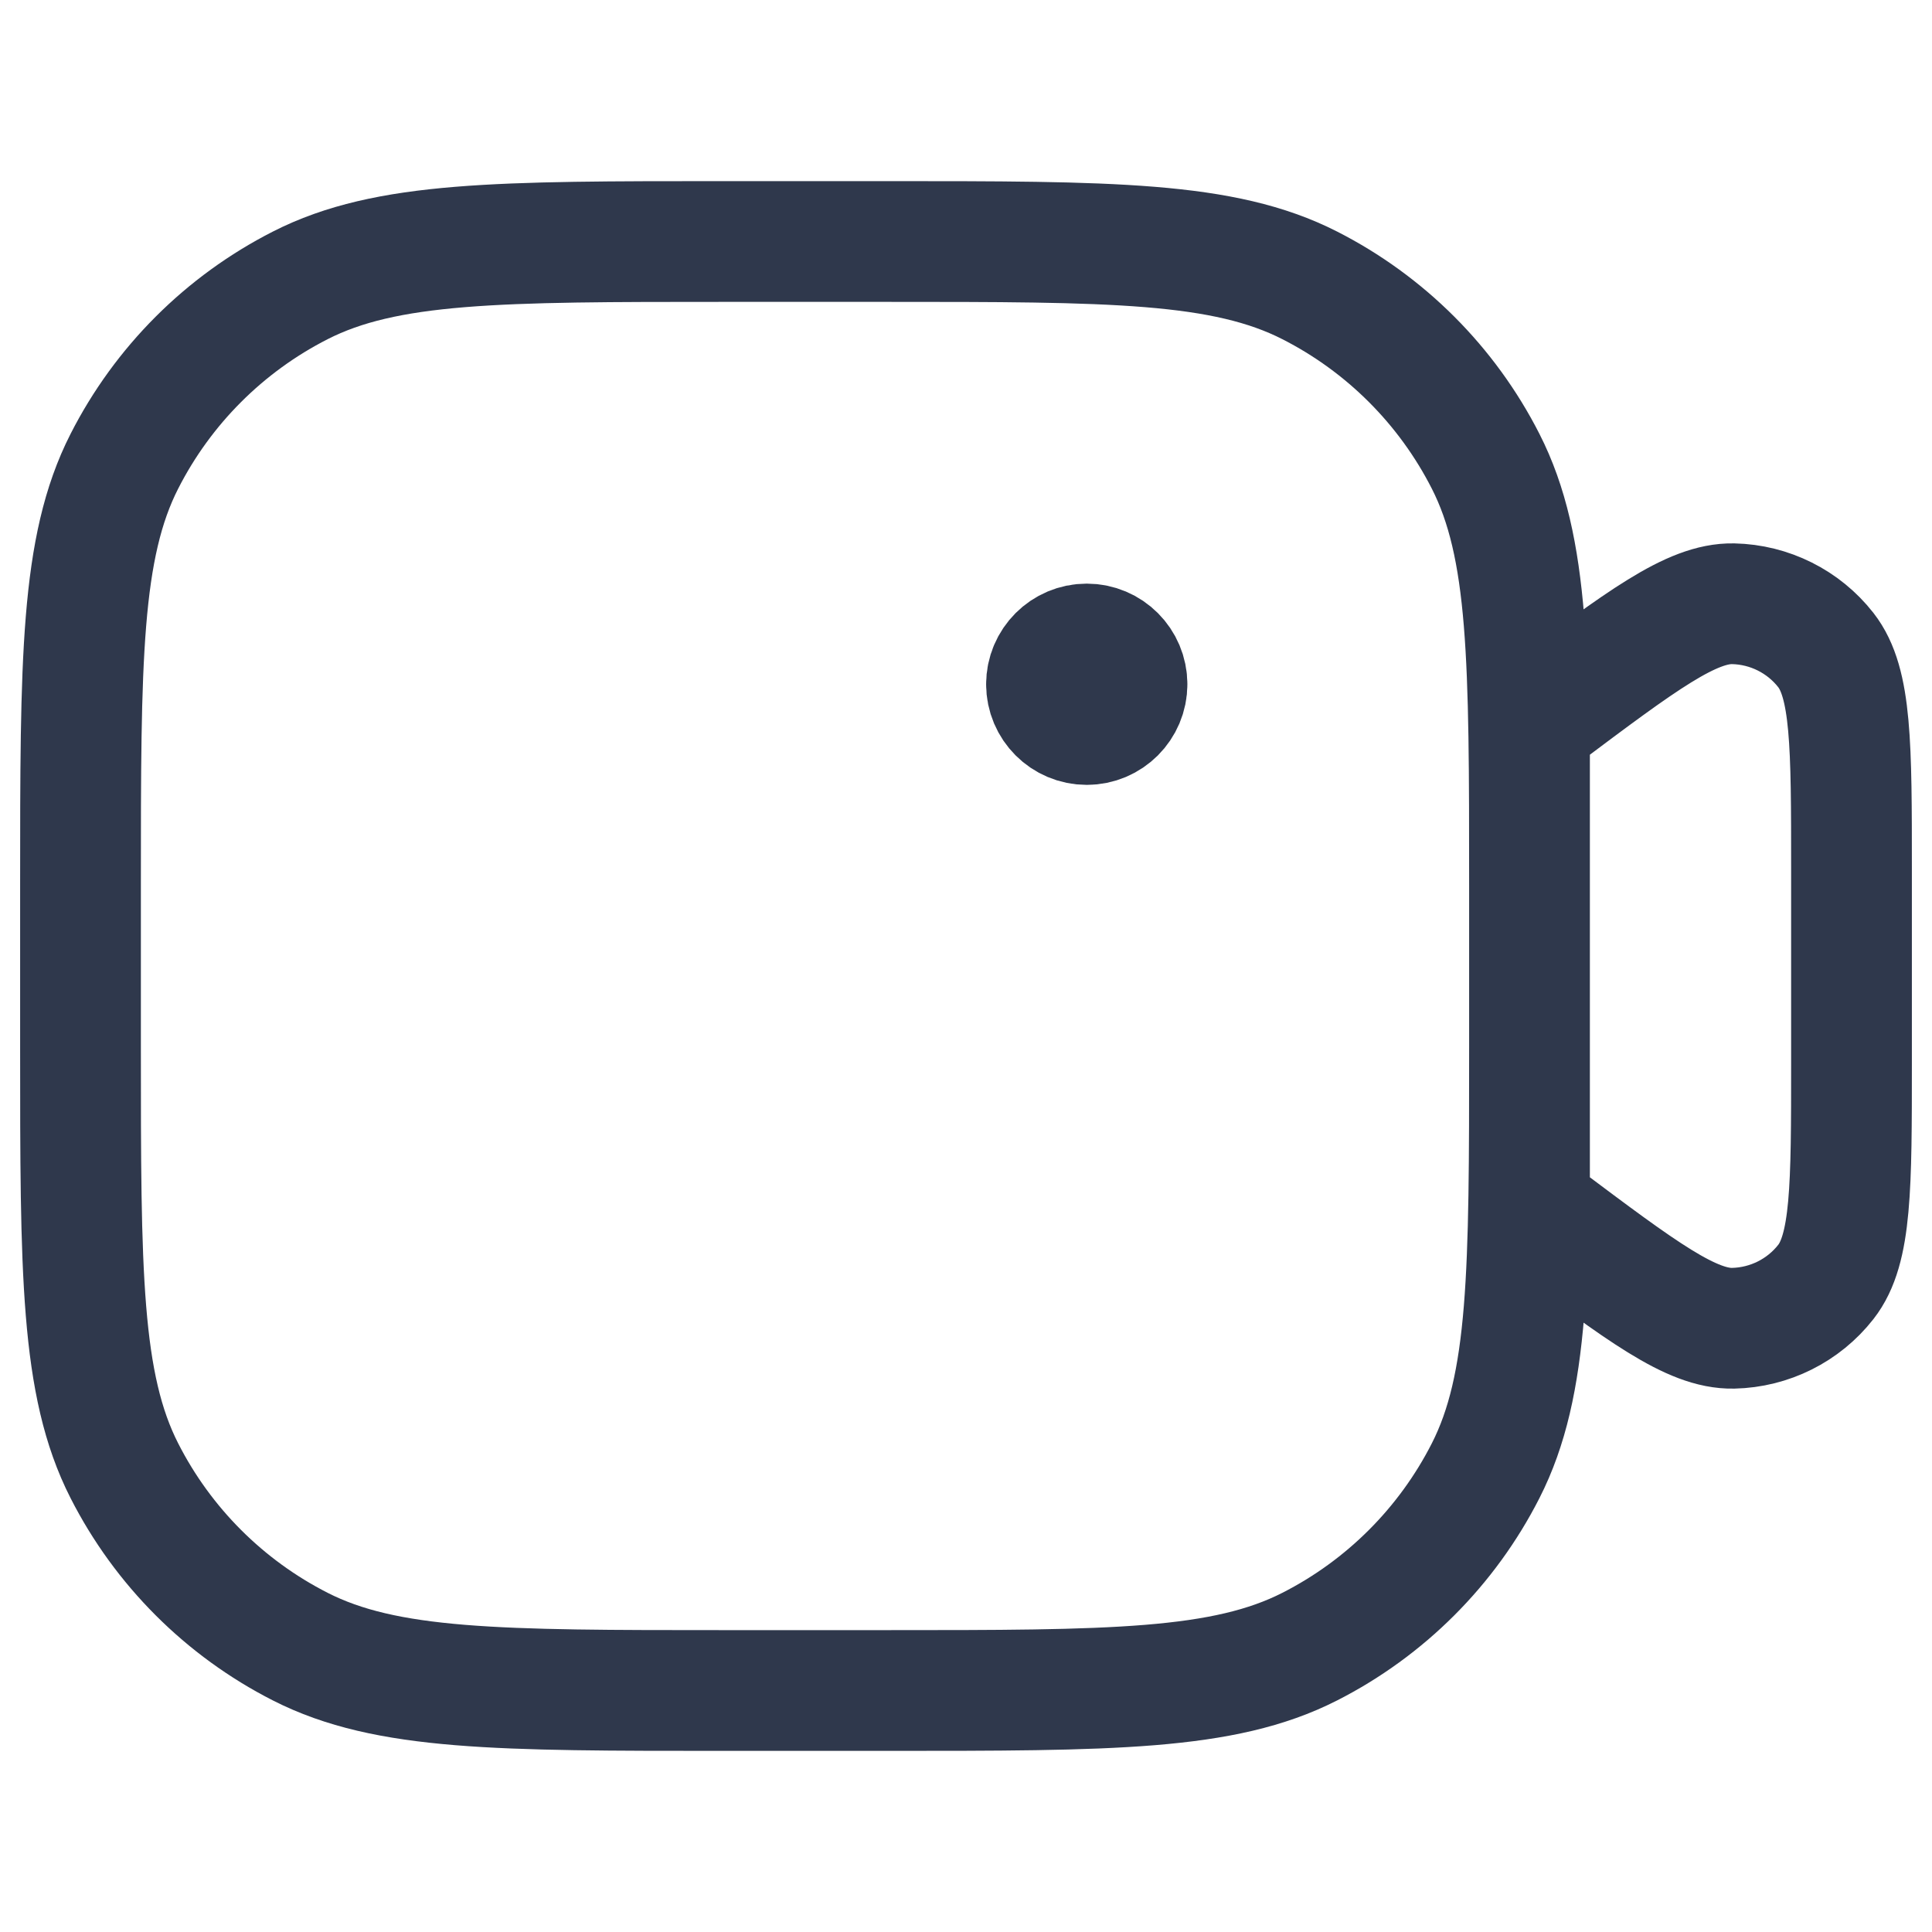
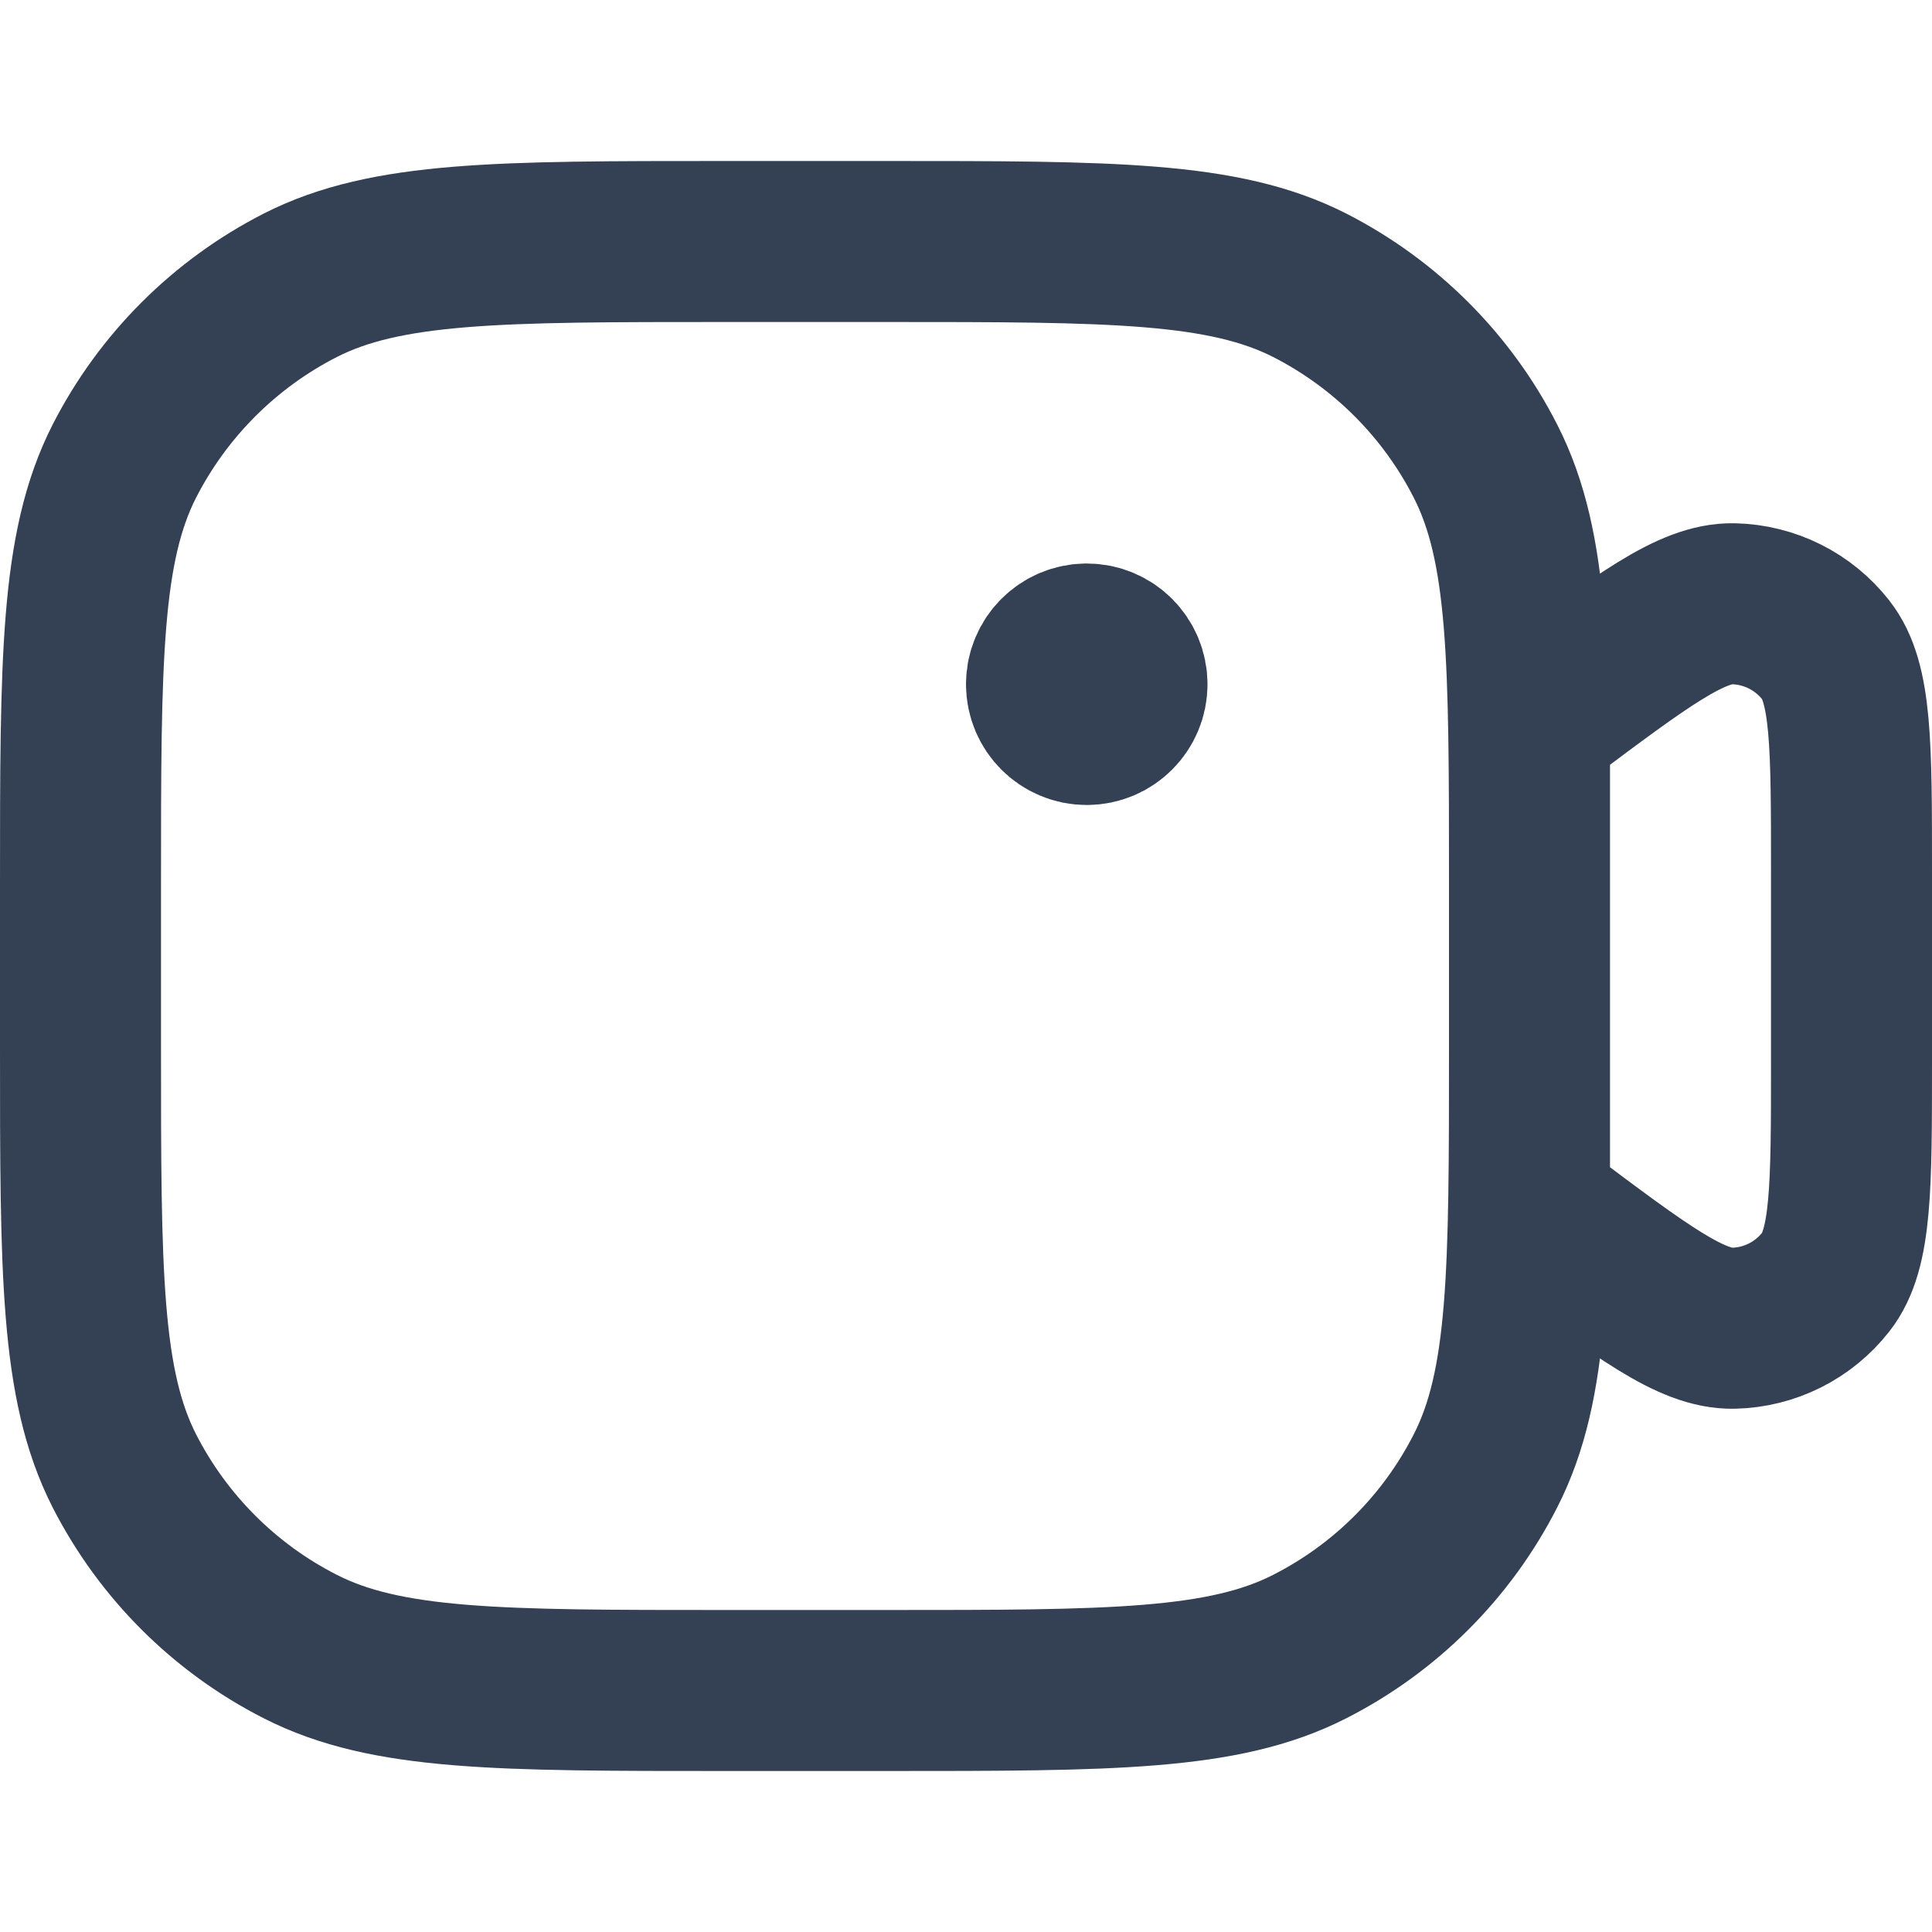
- <svg xmlns="http://www.w3.org/2000/svg" width="24" height="24" viewBox="0 0 24 24" fill="none">
-   <path d="M14 8.5C14 8.776 13.776 9 13.5 9C13.224 9 13 8.776 13 8.5M14 8.5C14 8.224 13.776 8 13.5 8C13.224 8 13 8.224 13 8.5M14 8.5H13M19 15L19.16 15.12C20.396 16.047 21.014 16.511 21.531 16.5C21.981 16.49 22.404 16.279 22.681 15.925C23 15.518 23 14.745 23 13.2V10.8C23 9.255 23 8.483 22.681 8.075C22.404 7.721 21.981 7.51 21.531 7.5C21.014 7.49 20.396 7.953 19.16 8.88L19 9V15ZM10 21H11C13.8 21 15.2 21 16.27 20.455C17.211 19.976 17.976 19.211 18.455 18.27C19 17.2 19 15.8 19 13V11C19 8.2 19 6.8 18.455 5.73C17.976 4.789 17.211 4.024 16.27 3.545C15.2 3 13.8 3 11 3H9C6.2 3 4.8 3 3.73 3.545C2.789 4.024 2.024 4.789 1.545 5.73C1 6.8 1 8.2 1 11V13C1 15.8 1 17.2 1.545 18.27C2.024 19.211 2.789 19.976 3.73 20.455C4.8 21 6.2 21 9 21H10Z" stroke="#2F384C" stroke-width="1.5" stroke-linecap="round" stroke-linejoin="round" />
+ <svg xmlns="http://www.w3.org/2000/svg" width="12" height="12" viewBox="0 0 12 12" fill="none">
+   <path d="M7 4.25C7 4.388 6.888 4.5 6.75 4.5C6.612 4.5 6.5 4.388 6.5 4.25M7 4.25C7 4.112 6.888 4 6.75 4C6.612 4 6.5 4.112 6.5 4.25M7 4.25H6.5M9.5 7.5L9.58 7.56C10.198 8.024 10.507 8.255 10.766 8.25C10.991 8.245 11.202 8.14 11.341 7.962C11.5 7.759 11.5 7.372 11.5 6.6V5.4C11.5 4.628 11.5 4.241 11.341 4.038C11.202 3.86 10.991 3.755 10.766 3.75C10.507 3.745 10.198 3.977 9.58 4.44L9.5 4.5V7.5ZM5 10.5H5.5C6.9 10.5 7.6 10.5 8.135 10.227C8.605 9.988 8.988 9.605 9.227 9.135C9.5 8.6 9.5 7.9 9.5 6.5V5.5C9.5 4.1 9.5 3.4 9.227 2.865C8.988 2.395 8.605 2.012 8.135 1.772C7.6 1.5 6.9 1.5 5.5 1.5H4.5C3.1 1.5 2.4 1.5 1.865 1.772C1.395 2.012 1.012 2.395 0.772 2.865C0.5 3.4 0.5 4.1 0.5 5.5V6.5C0.5 7.9 0.5 8.6 0.772 9.135C1.012 9.605 1.395 9.988 1.865 10.227C2.4 10.5 3.1 10.5 4.5 10.5H5Z" stroke="#344054" stroke-linecap="round" stroke-linejoin="round" />
</svg>
